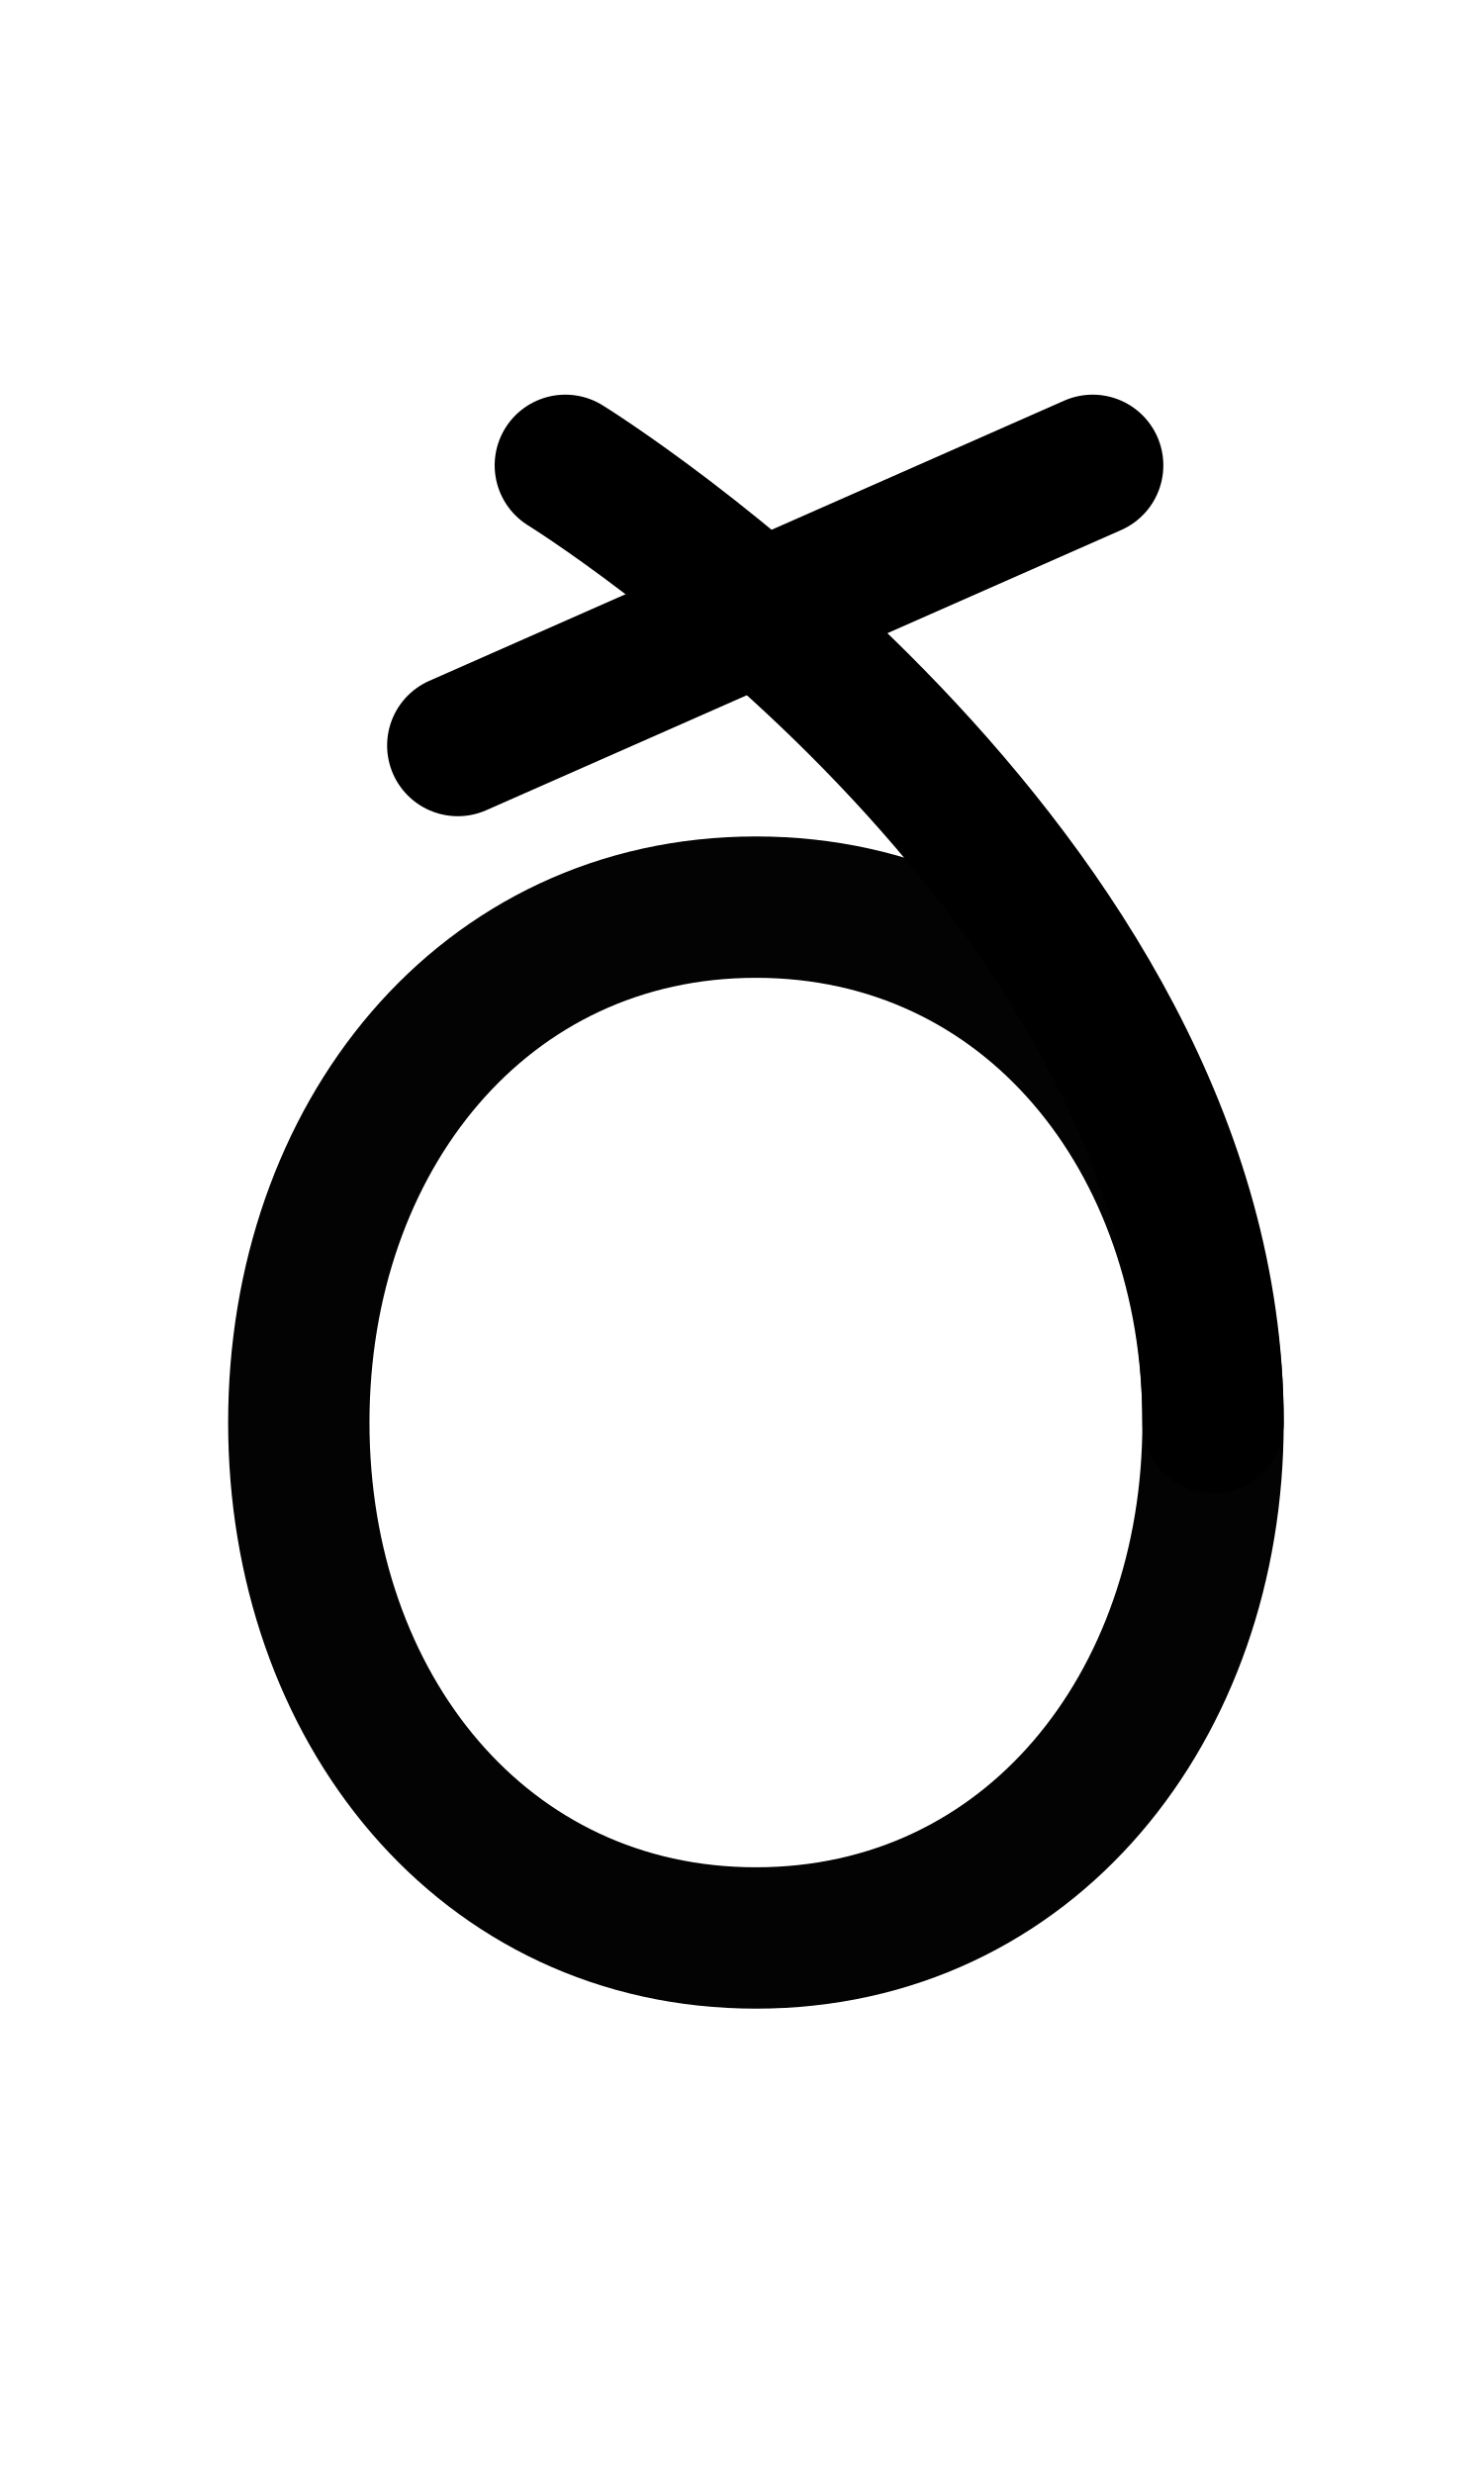
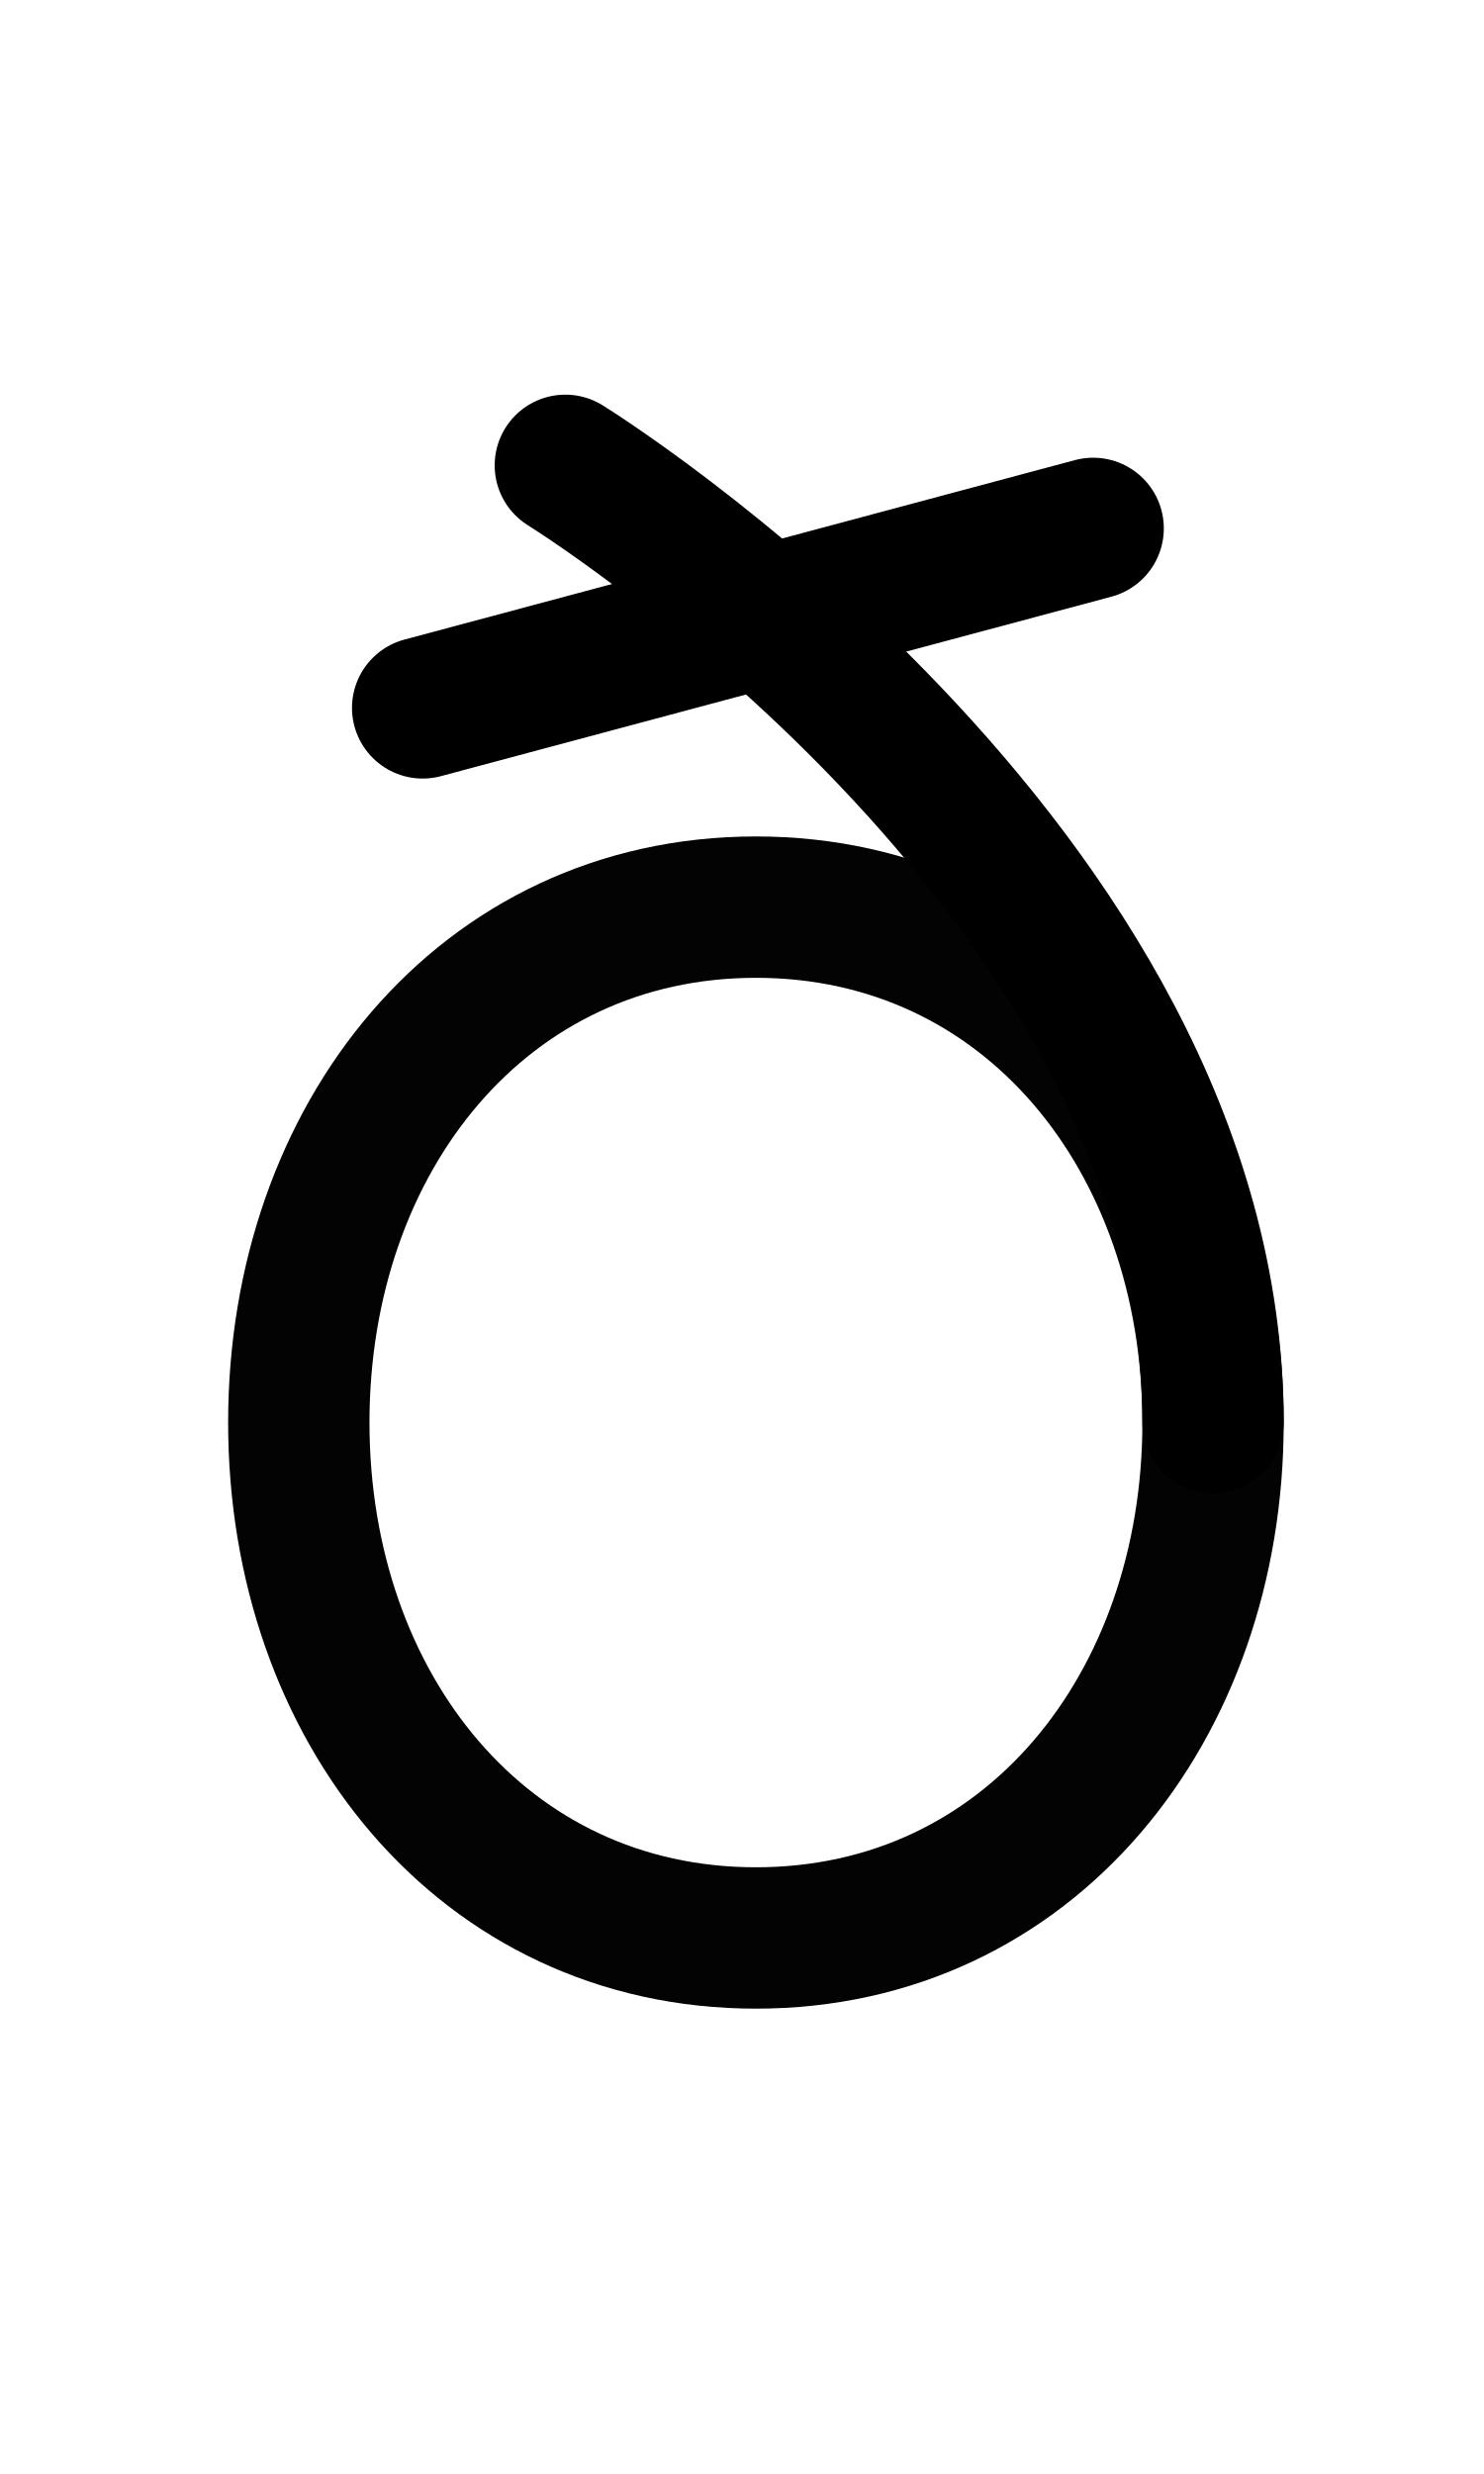
<svg xmlns="http://www.w3.org/2000/svg" width="1008" height="1680" viewBox="0 0 63 105" version="1.1" id="svg5" xml:space="preserve">
  <defs id="defs2" />
  <g id="layer3" style="display:inline;opacity:1;stroke-width:0.024;stroke-dasharray:none" transform="matrix(126.1257,-0.3145747,0.3145747,126.1257,-32027.321,-34096.903)" />
  <g id="layer2" style="display:inline" />
  <g id="layer1" style="display:inline">
    <path id="path1143" style="fill:none;stroke:#030303;stroke-width:6;stroke-linecap:round;stroke-linejoin:round" d="m 51.497,60.375 c 10e-7,12.081 -7.813,21.875 -19.406,21.875 -11.594,0 -19.406,-9.794 -19.406,-21.875 0,-12.081 7.812,-21.875 19.406,-21.875 11.594,1e-6 19.406,9.794 19.406,21.875 z" />
    <path style="fill:none;stroke:#000000;stroke-width:6;stroke-linecap:round;stroke-linejoin:round;paint-order:markers fill stroke" d="M 51.497,60.375 C 51.497,36.75 24,19.75 24,19.75" id="path3969" />
-     <path style="fill:none;stroke:#000000;stroke-width:6;stroke-linecap:round;stroke-linejoin:round;paint-order:markers fill stroke" d="M 19.434,31.641 46.387,19.75" id="path3971" />
+     <path style="fill:none;stroke:#000000;stroke-width:6;stroke-linecap:round;stroke-linejoin:round;paint-order:markers fill stroke" d="M 17.943,30.043 46.407,22.426" id="path3971" />
  </g>
</svg>
